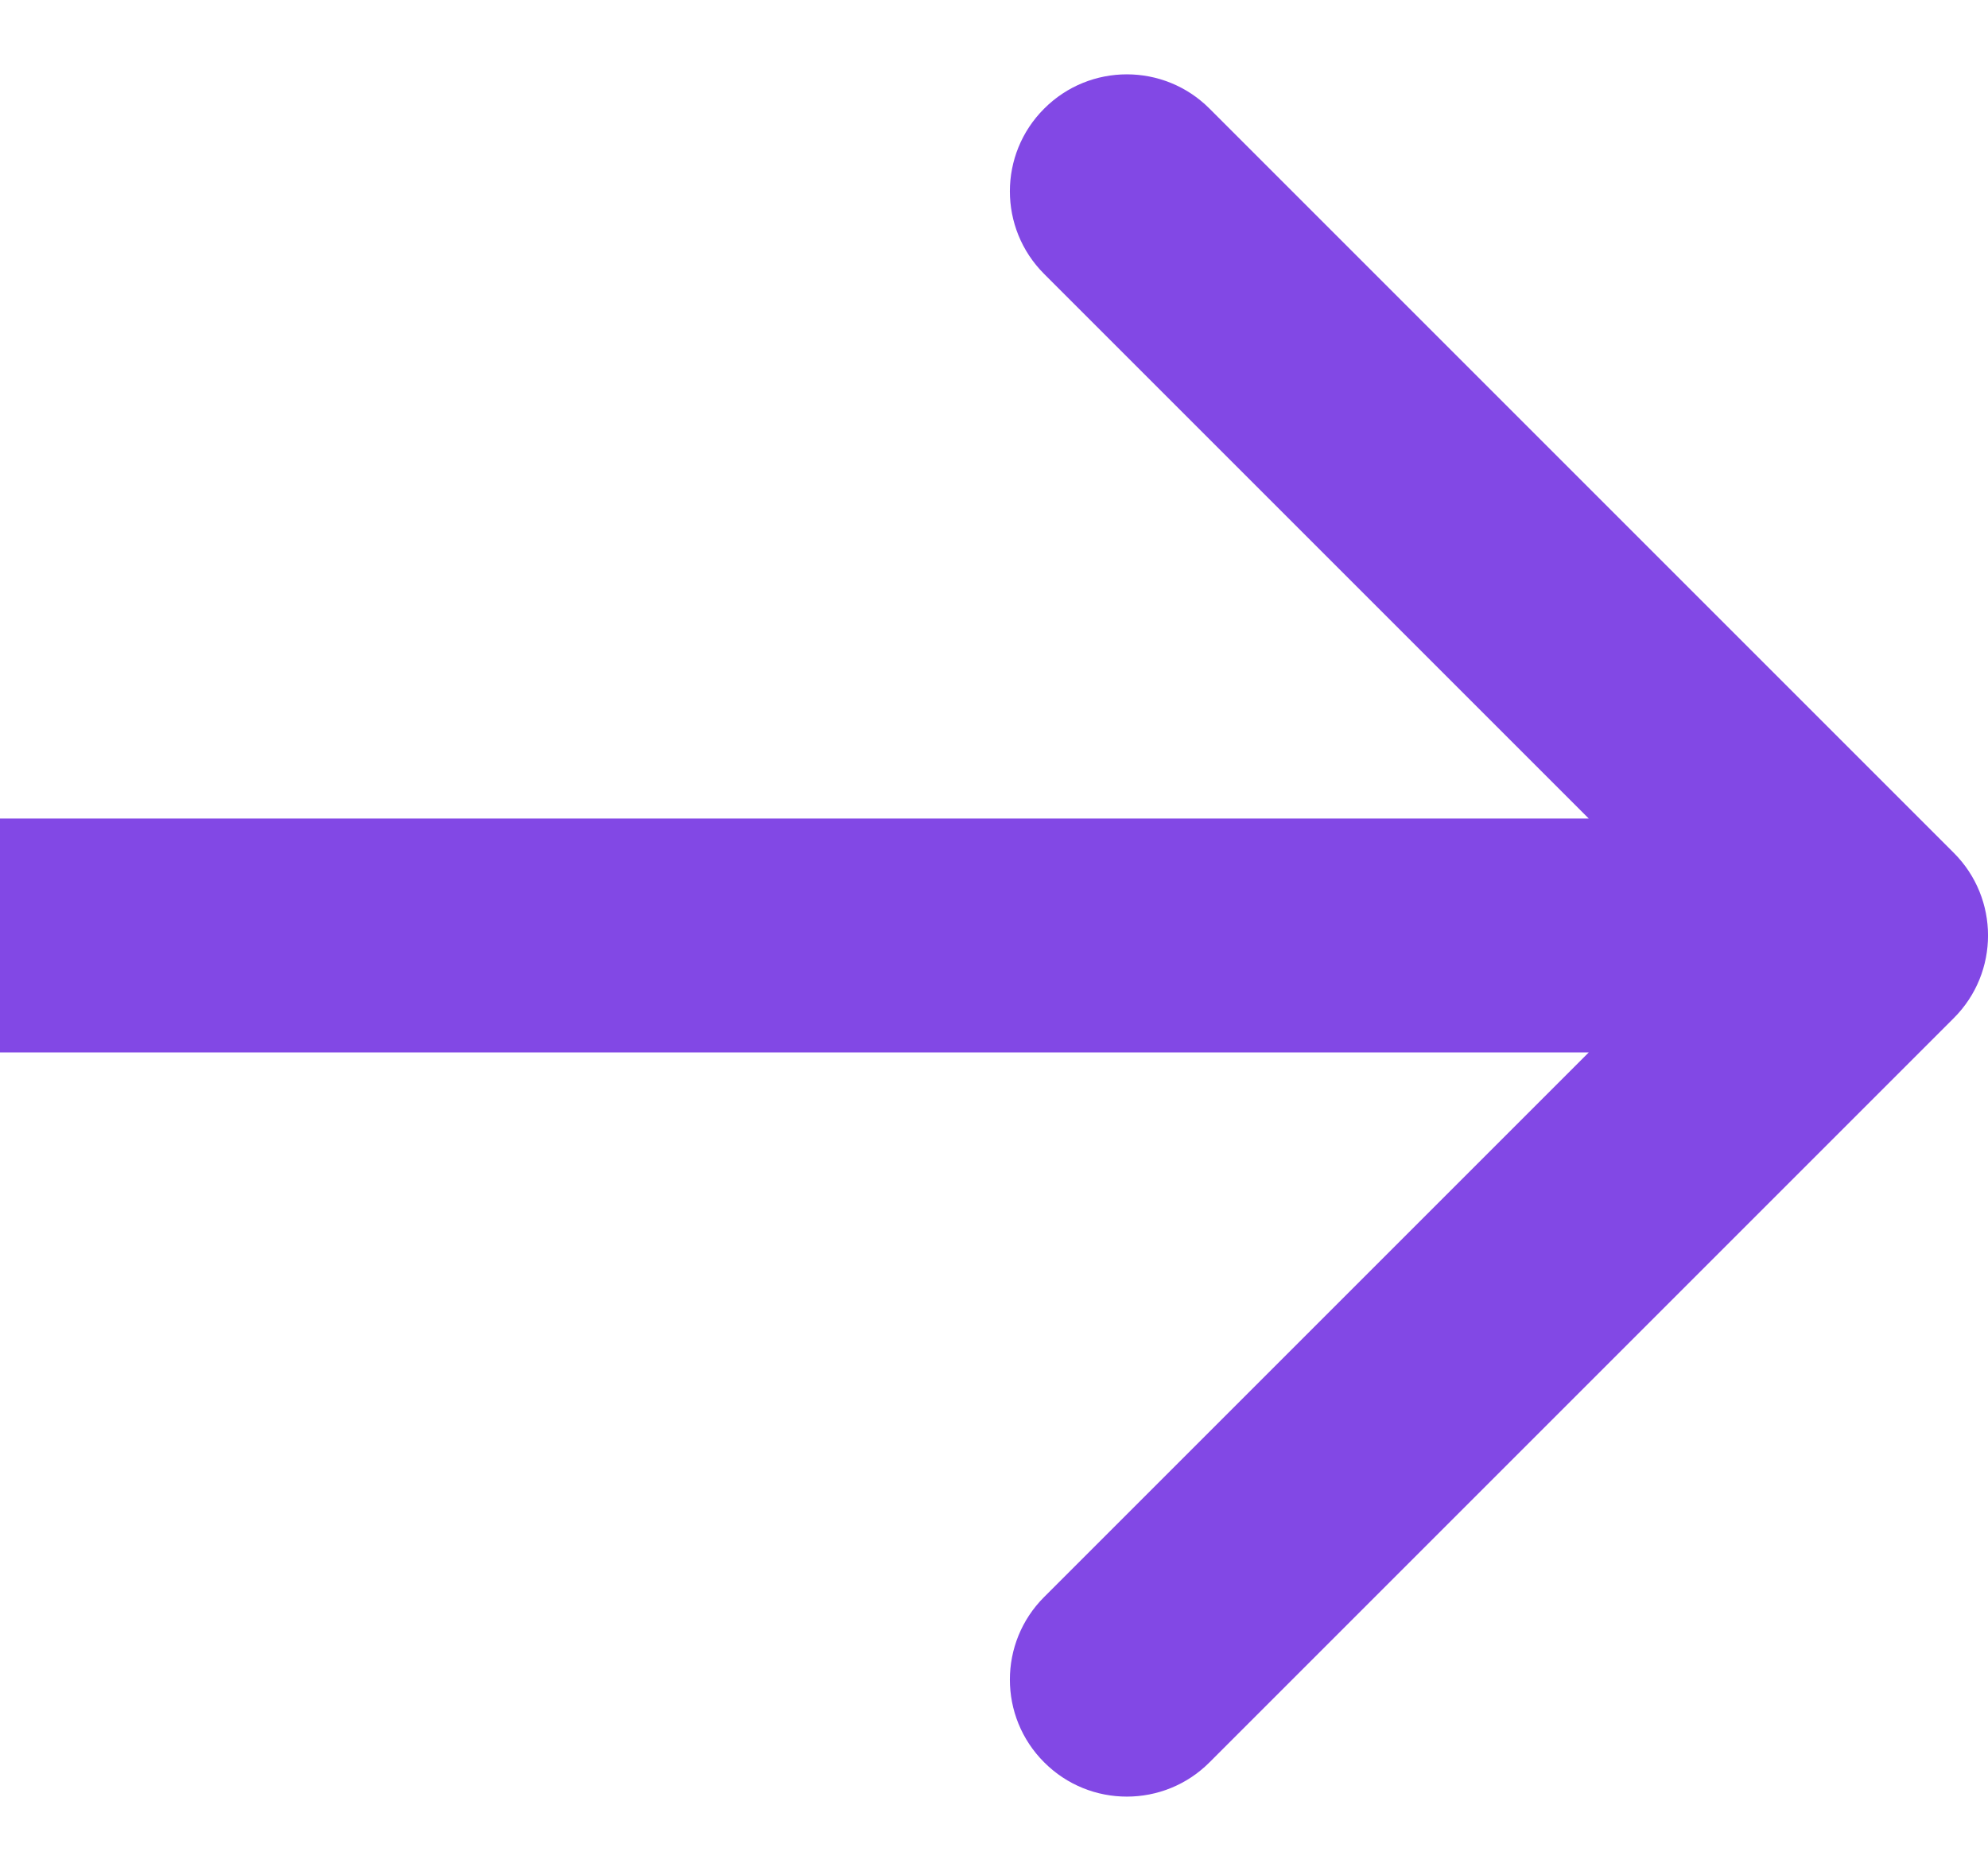
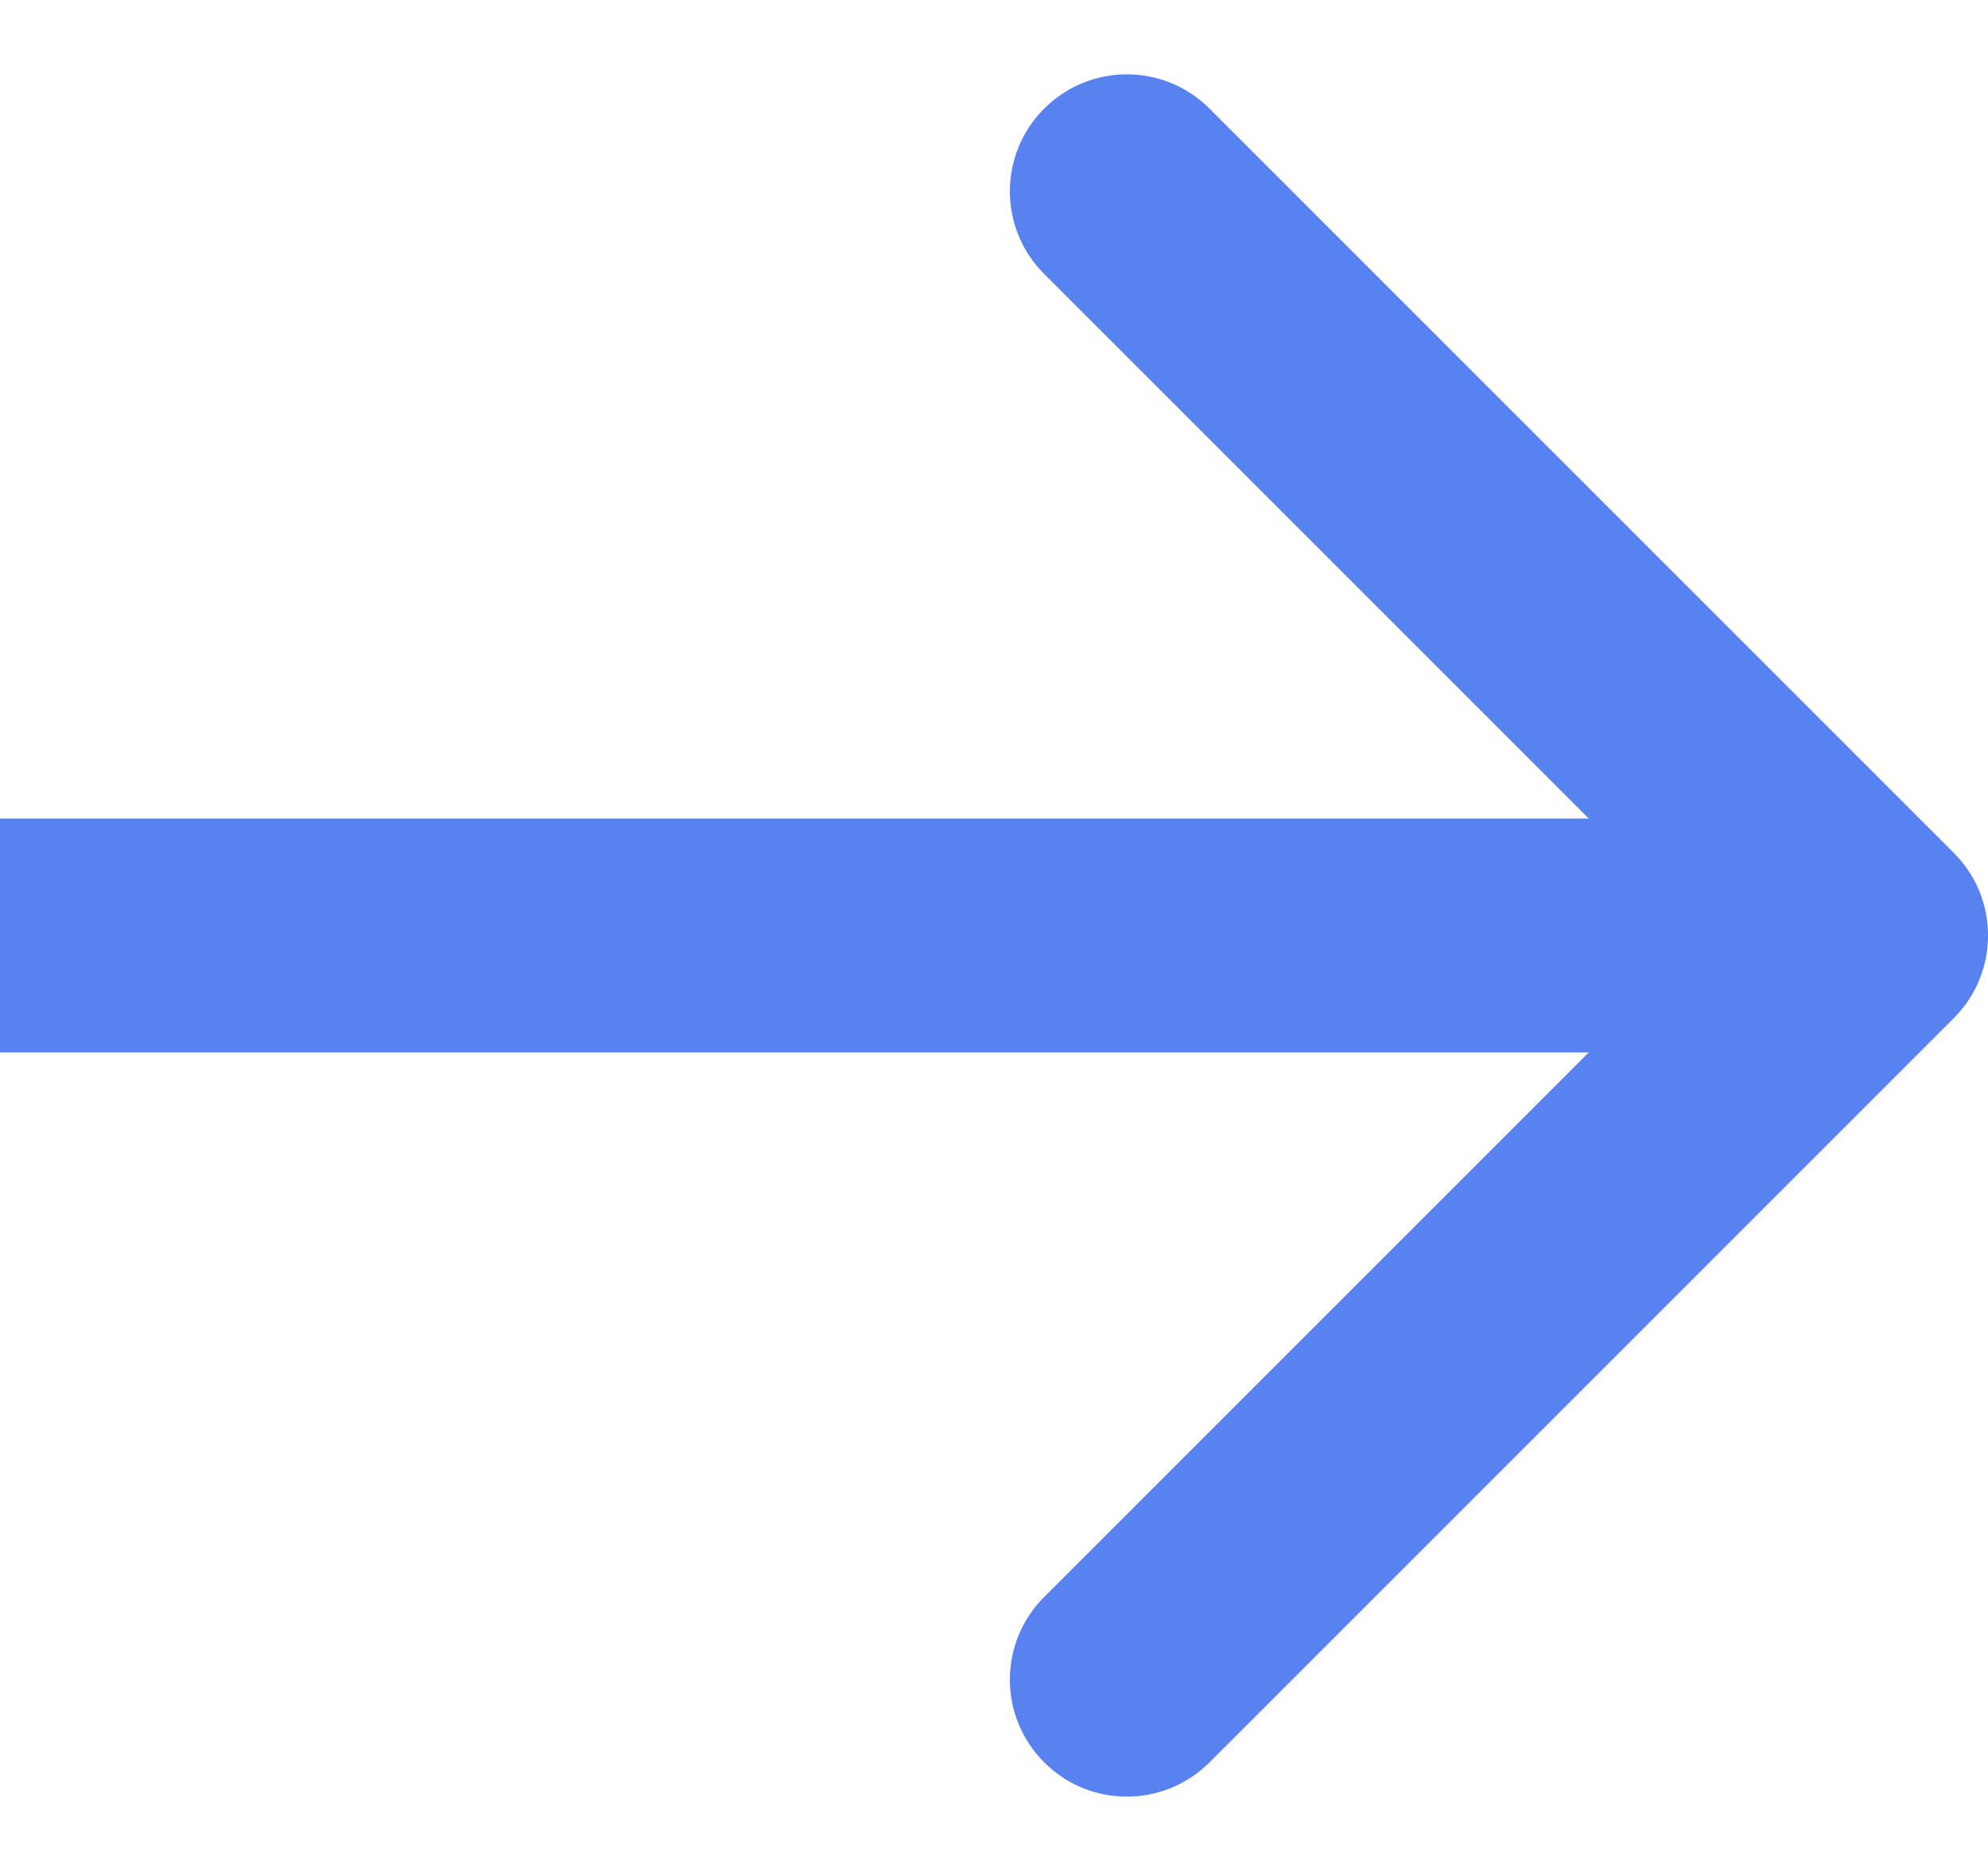
<svg xmlns="http://www.w3.org/2000/svg" width="17" height="16" viewBox="0 0 17 16" fill="none">
-   <path d="M16.707 8.707C17.098 8.317 17.098 7.683 16.707 7.293L10.343 0.929C9.953 0.538 9.319 0.538 8.929 0.929C8.538 1.319 8.538 1.953 8.929 2.343L14.586 8L8.929 13.657C8.538 14.047 8.538 14.681 8.929 15.071C9.319 15.462 9.953 15.462 10.343 15.071L16.707 8.707ZM0 9H16V7H0V9Z" fill="#8248E5" />
+   <path d="M16.707 8.707C17.098 8.317 17.098 7.683 16.707 7.293L10.343 0.929C9.953 0.538 9.319 0.538 8.929 0.929C8.538 1.319 8.538 1.953 8.929 2.343L14.586 8L8.929 13.657C8.538 14.047 8.538 14.681 8.929 15.071C9.319 15.462 9.953 15.462 10.343 15.071L16.707 8.707ZM0 9H16V7H0V9Z" fill="#5982F1" />
</svg>
